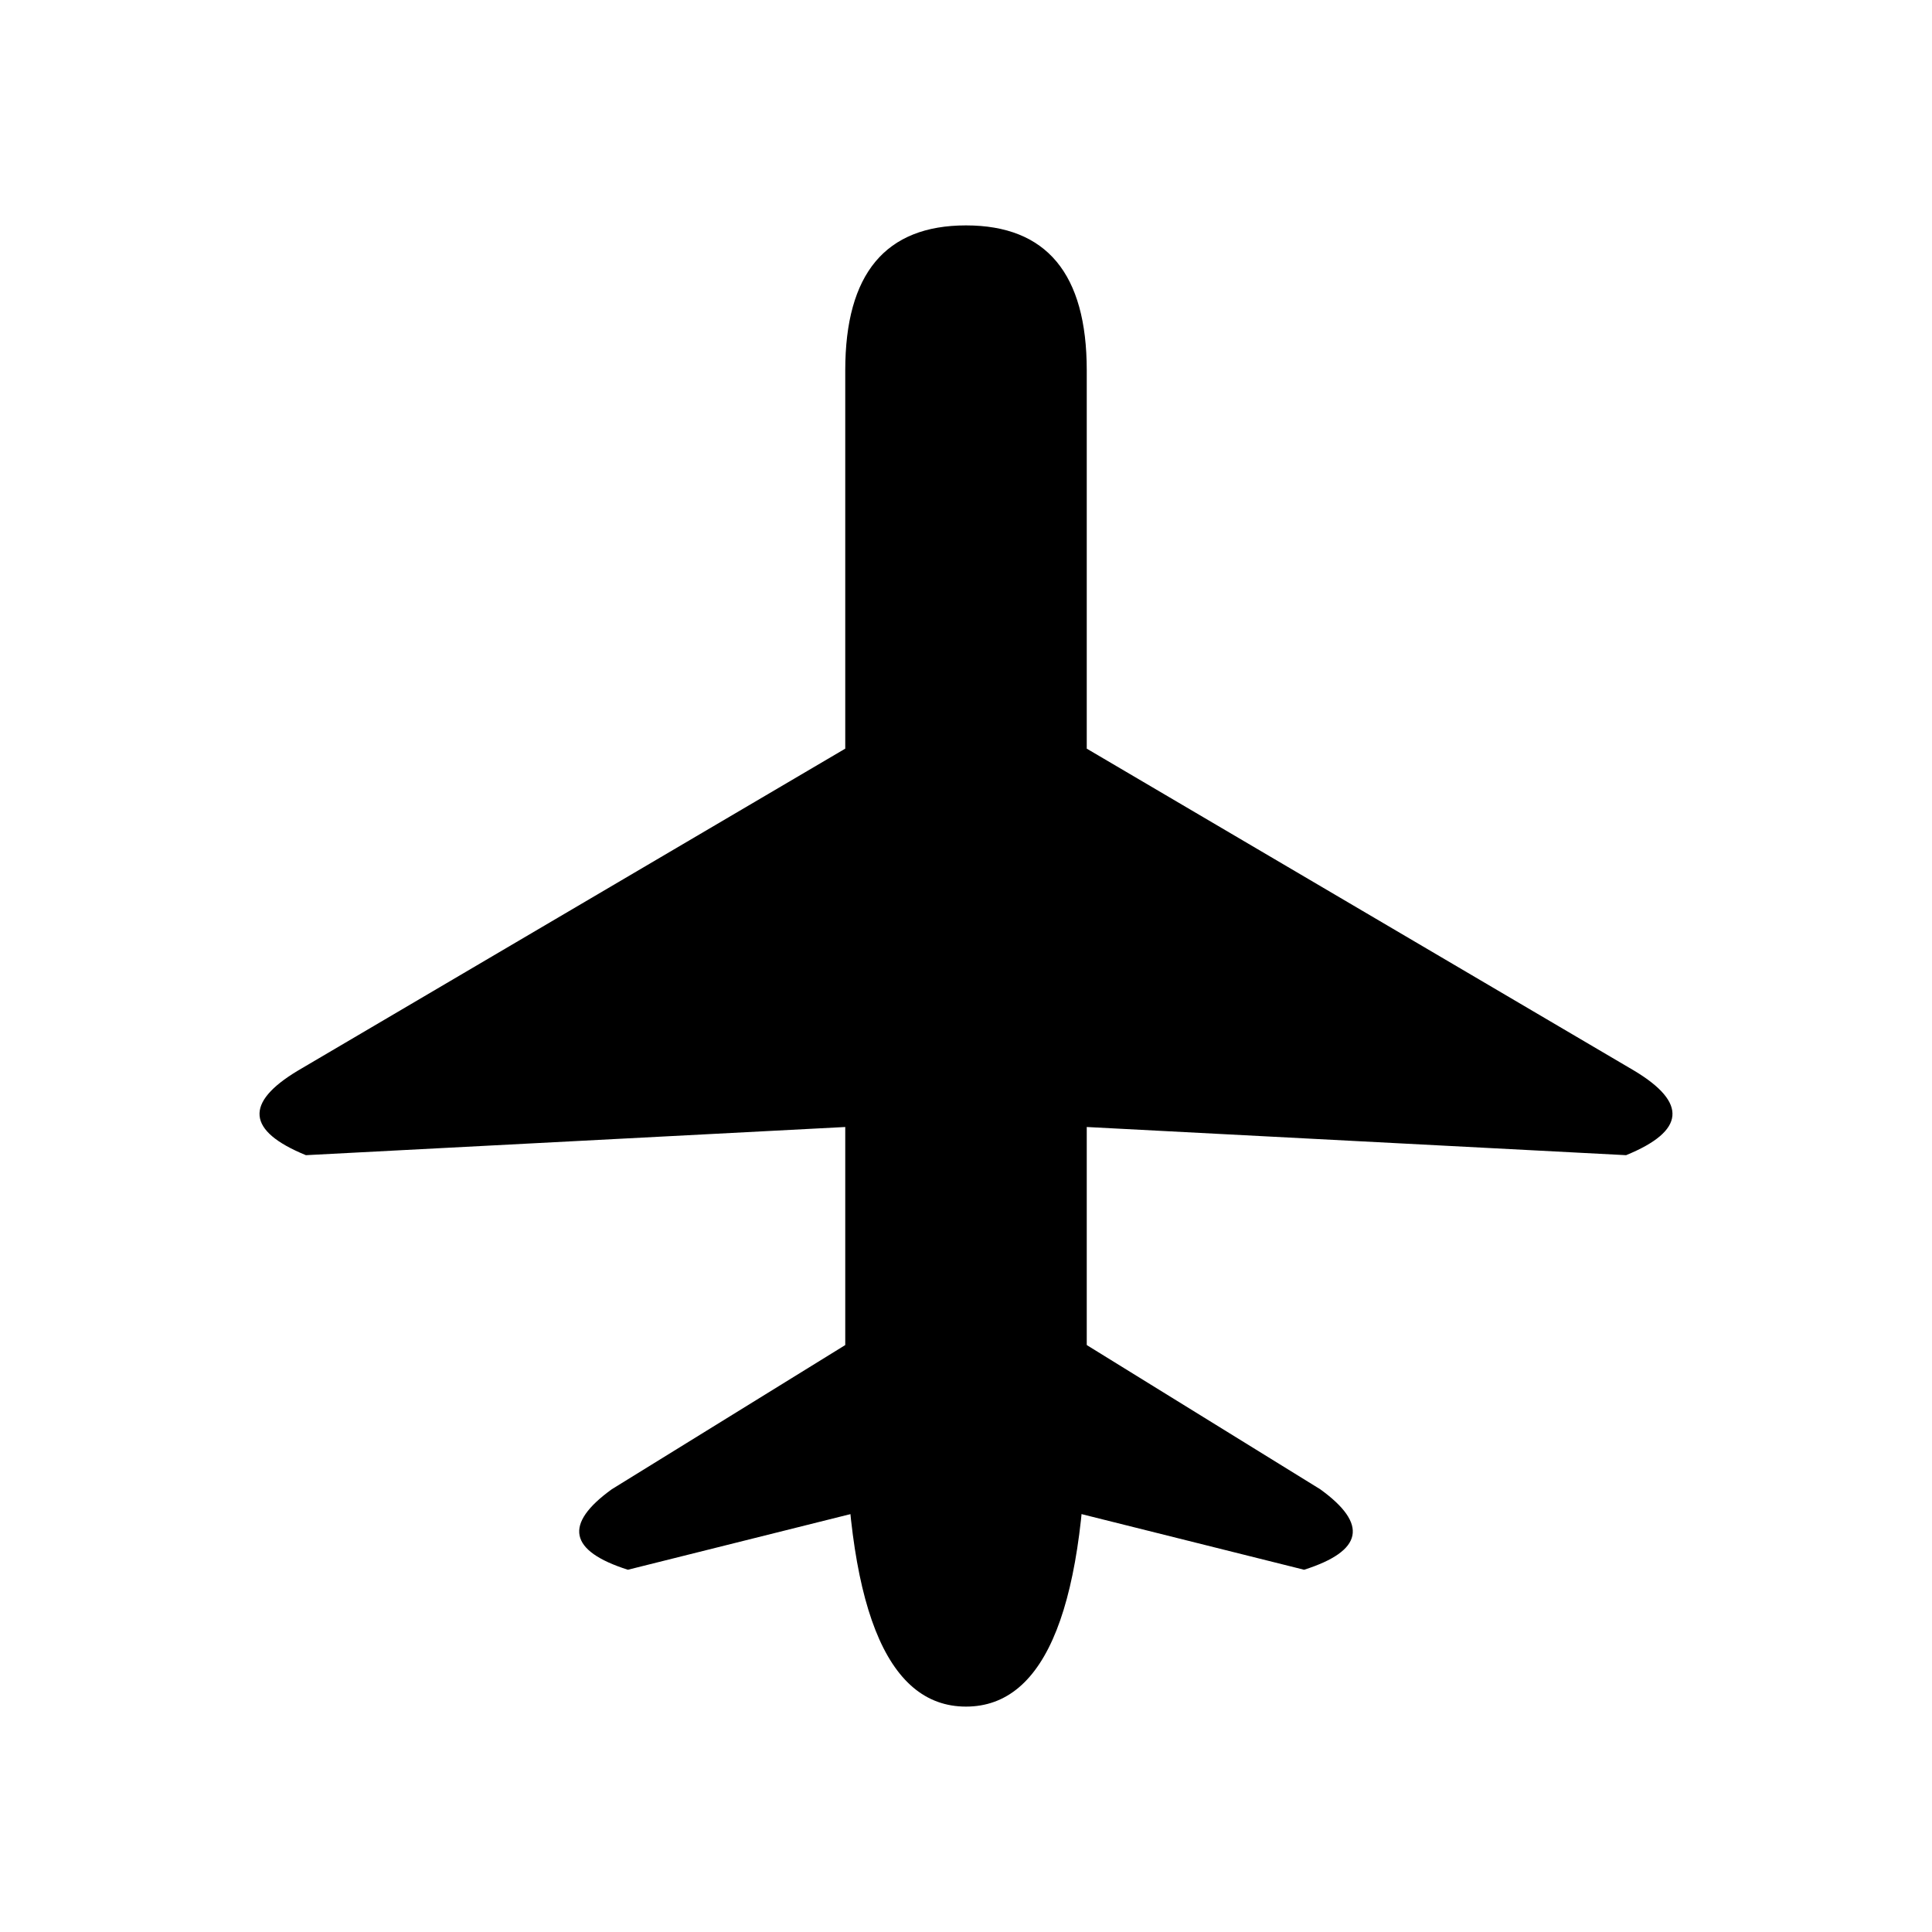
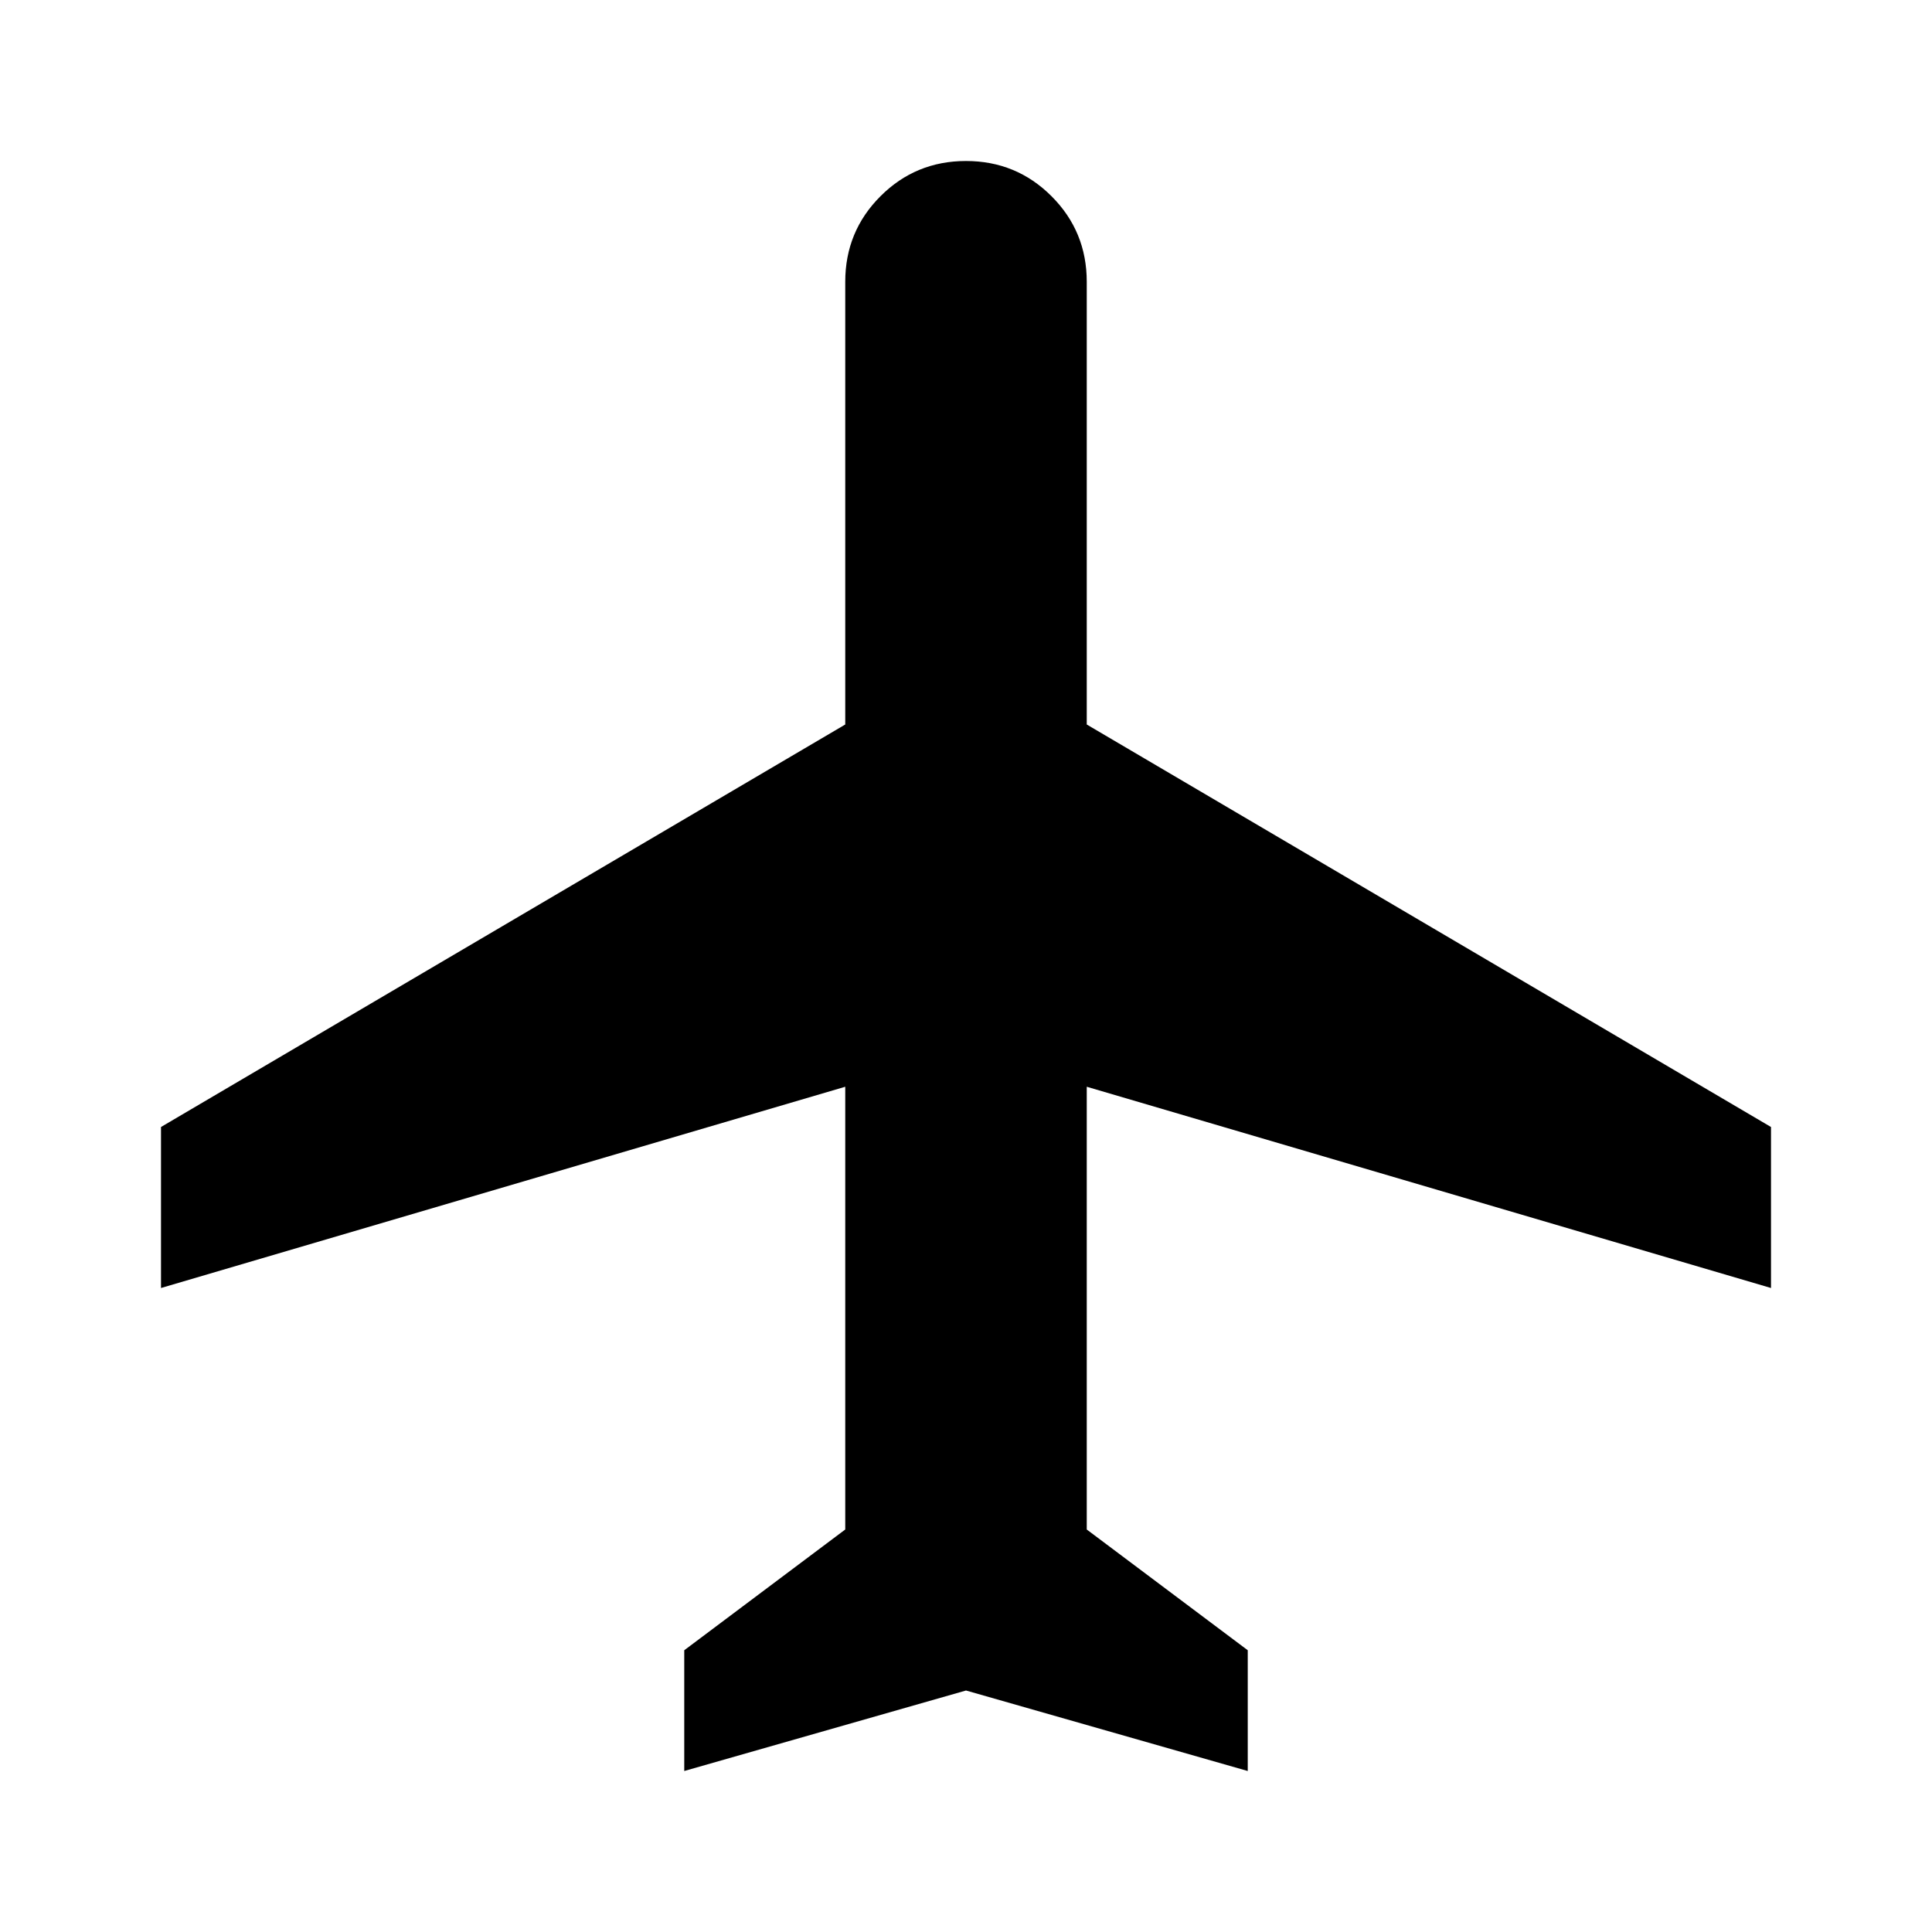
- <svg xmlns="http://www.w3.org/2000/svg" width="24" height="24" viewBox="0 0 24 24" fill="currentColor">
-   <path d="M13 16.4L16.4 18.5Q17.3 19.15 16.2 19.5L13 18.7Z" />
-   <path d="M11 16.4L7.6 18.5Q6.7 19.15 7.8 19.5L11 18.7Z" />
-   <path d="M12 2.8Q13.5 2.8 13.5 4.6L13.5 9.3L20.3 13.3Q21.3 13.9 20.2 14.35L13.5 14L13.5 17.4Q13.5 21.2 12 21.2Q10.5 21.2 10.5 17.4L10.5 14L3.8 14.35Q2.7 13.9 3.7 13.3L10.5 9.3L10.5 4.6Q10.5 2.8 12 2.8Z" />
+ <svg xmlns="http://www.w3.org/2000/svg" width="24" height="24" viewBox="0 -960 960 960" fill="currentColor">
+   <path d="M340-80v-60l80-60v-220L80-320v-80l340-200v-220q0-25 17.5-42.5T480-880q25 0 42.5 17.5T540-820v220l340 200v80L540-420v220l80 60v60l-140-40-140 40Z" fill="currentColor" />
</svg>
